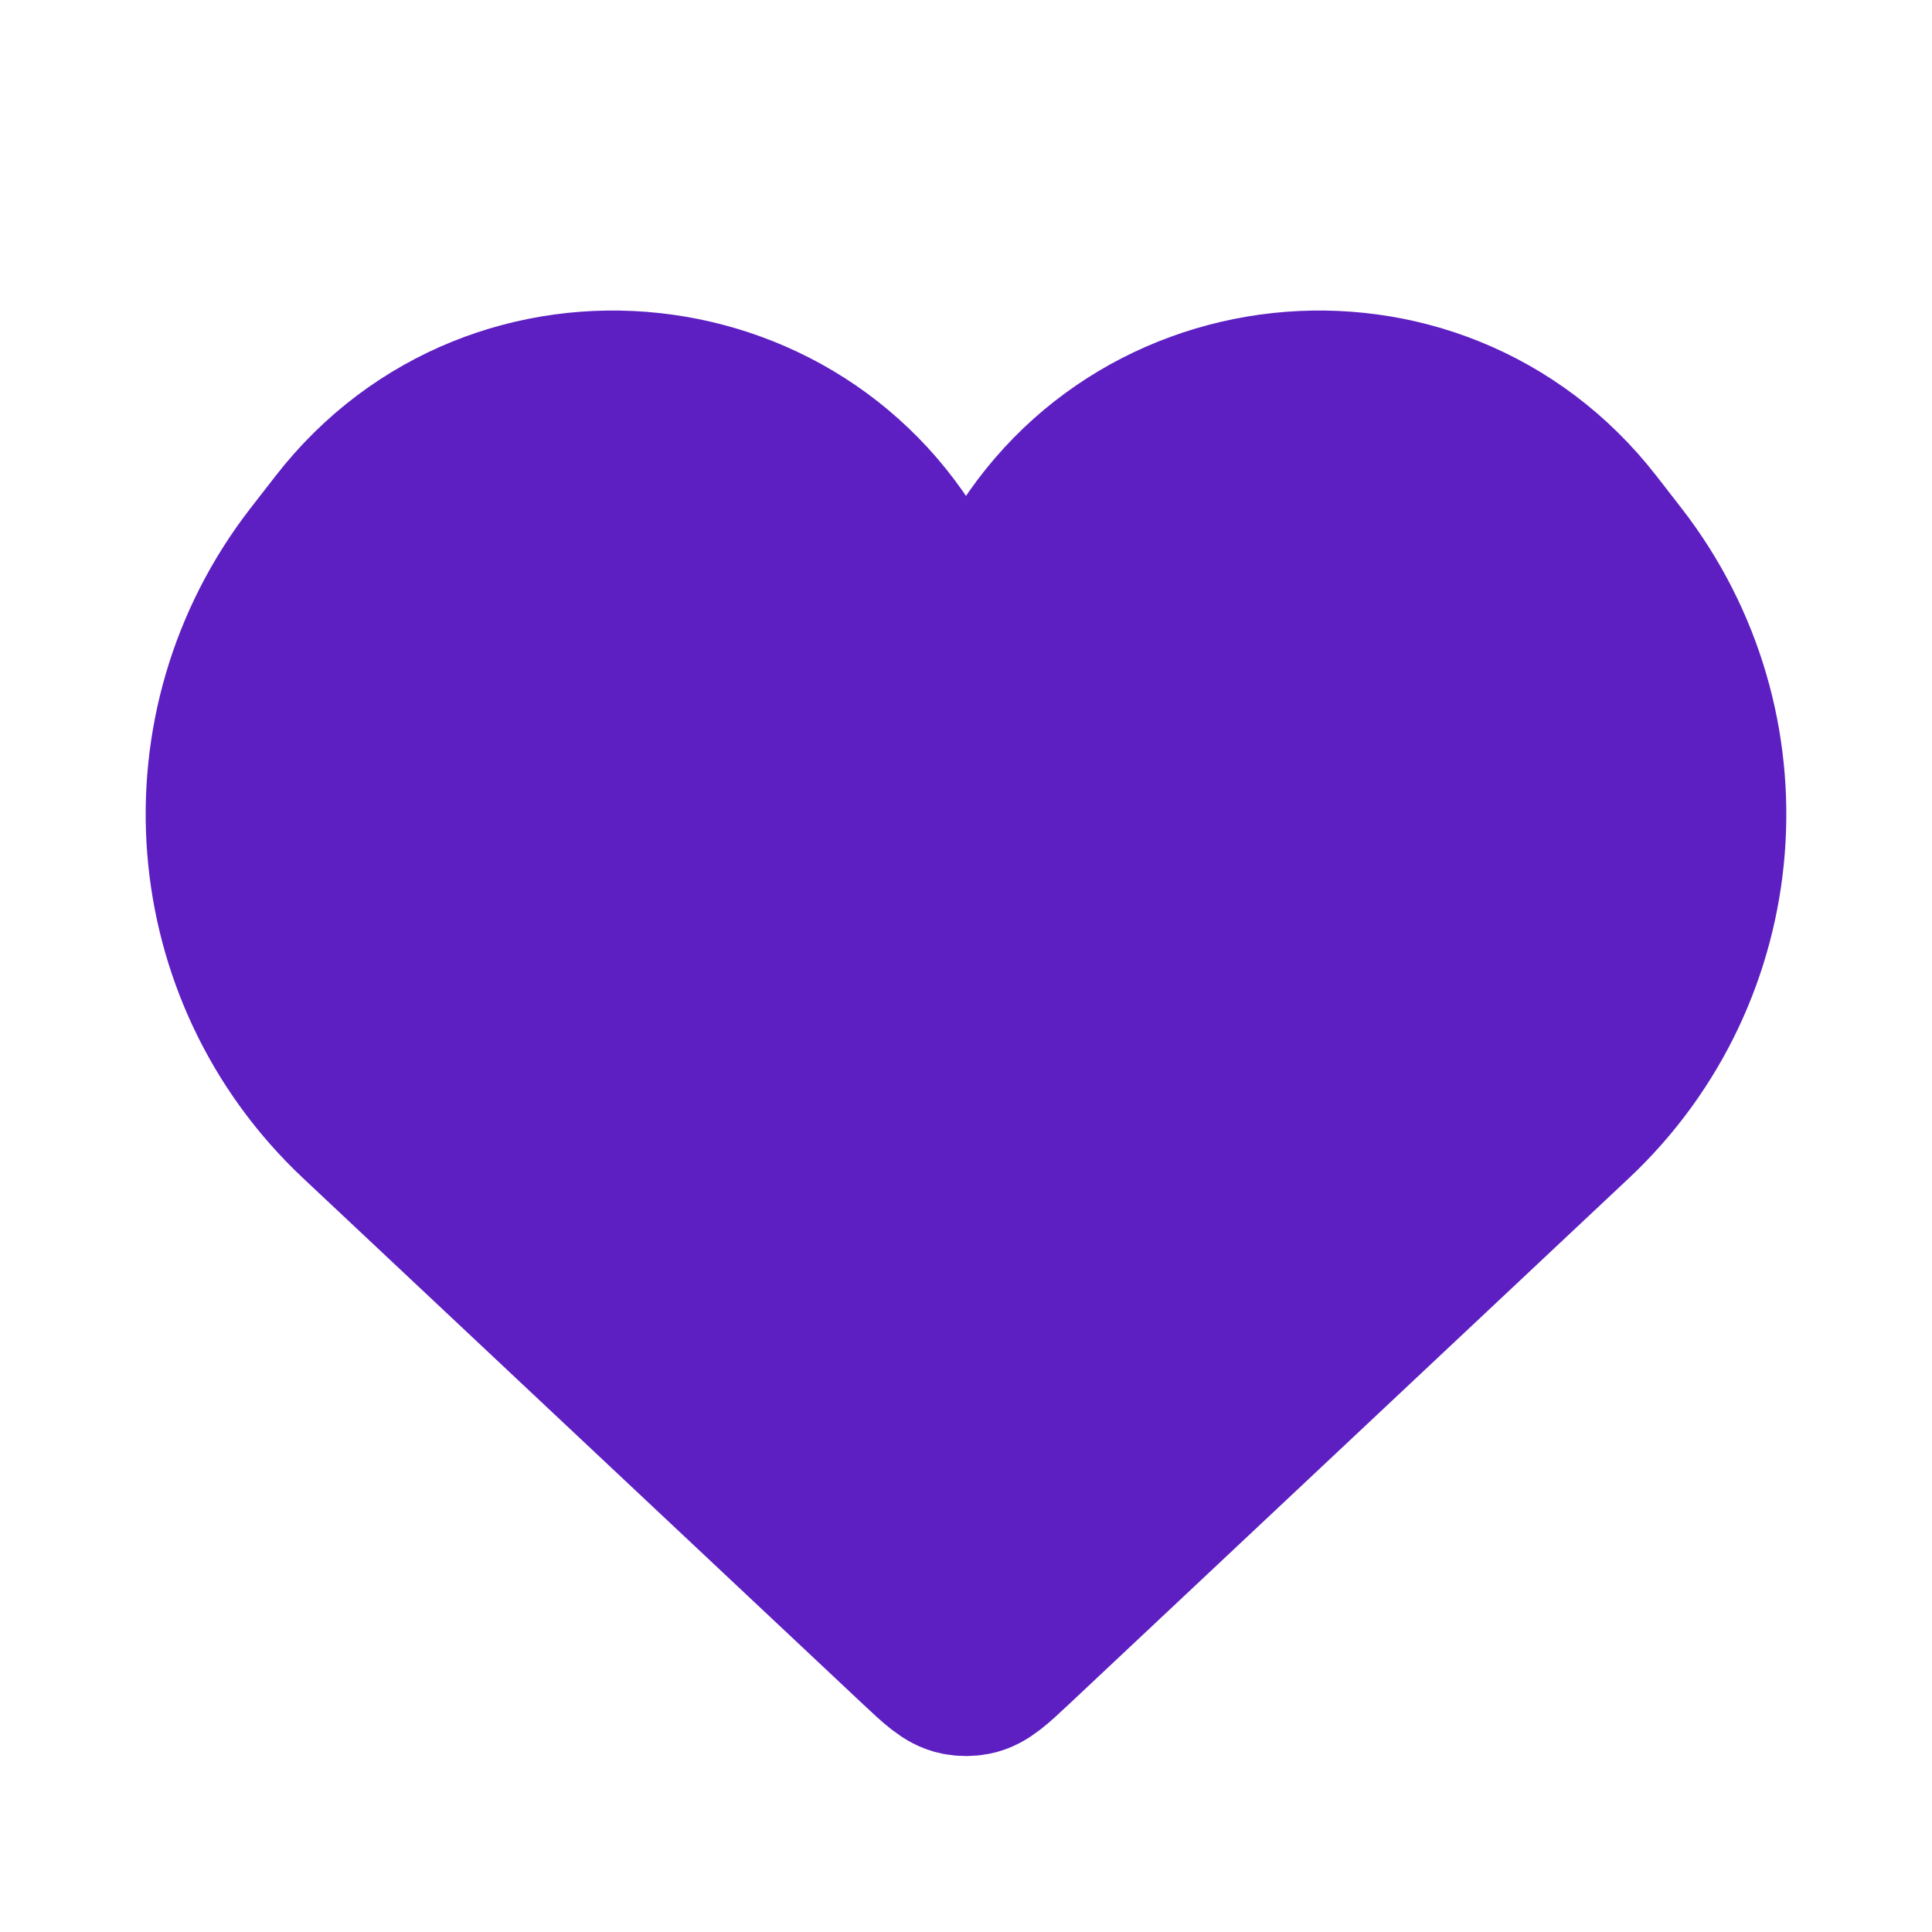
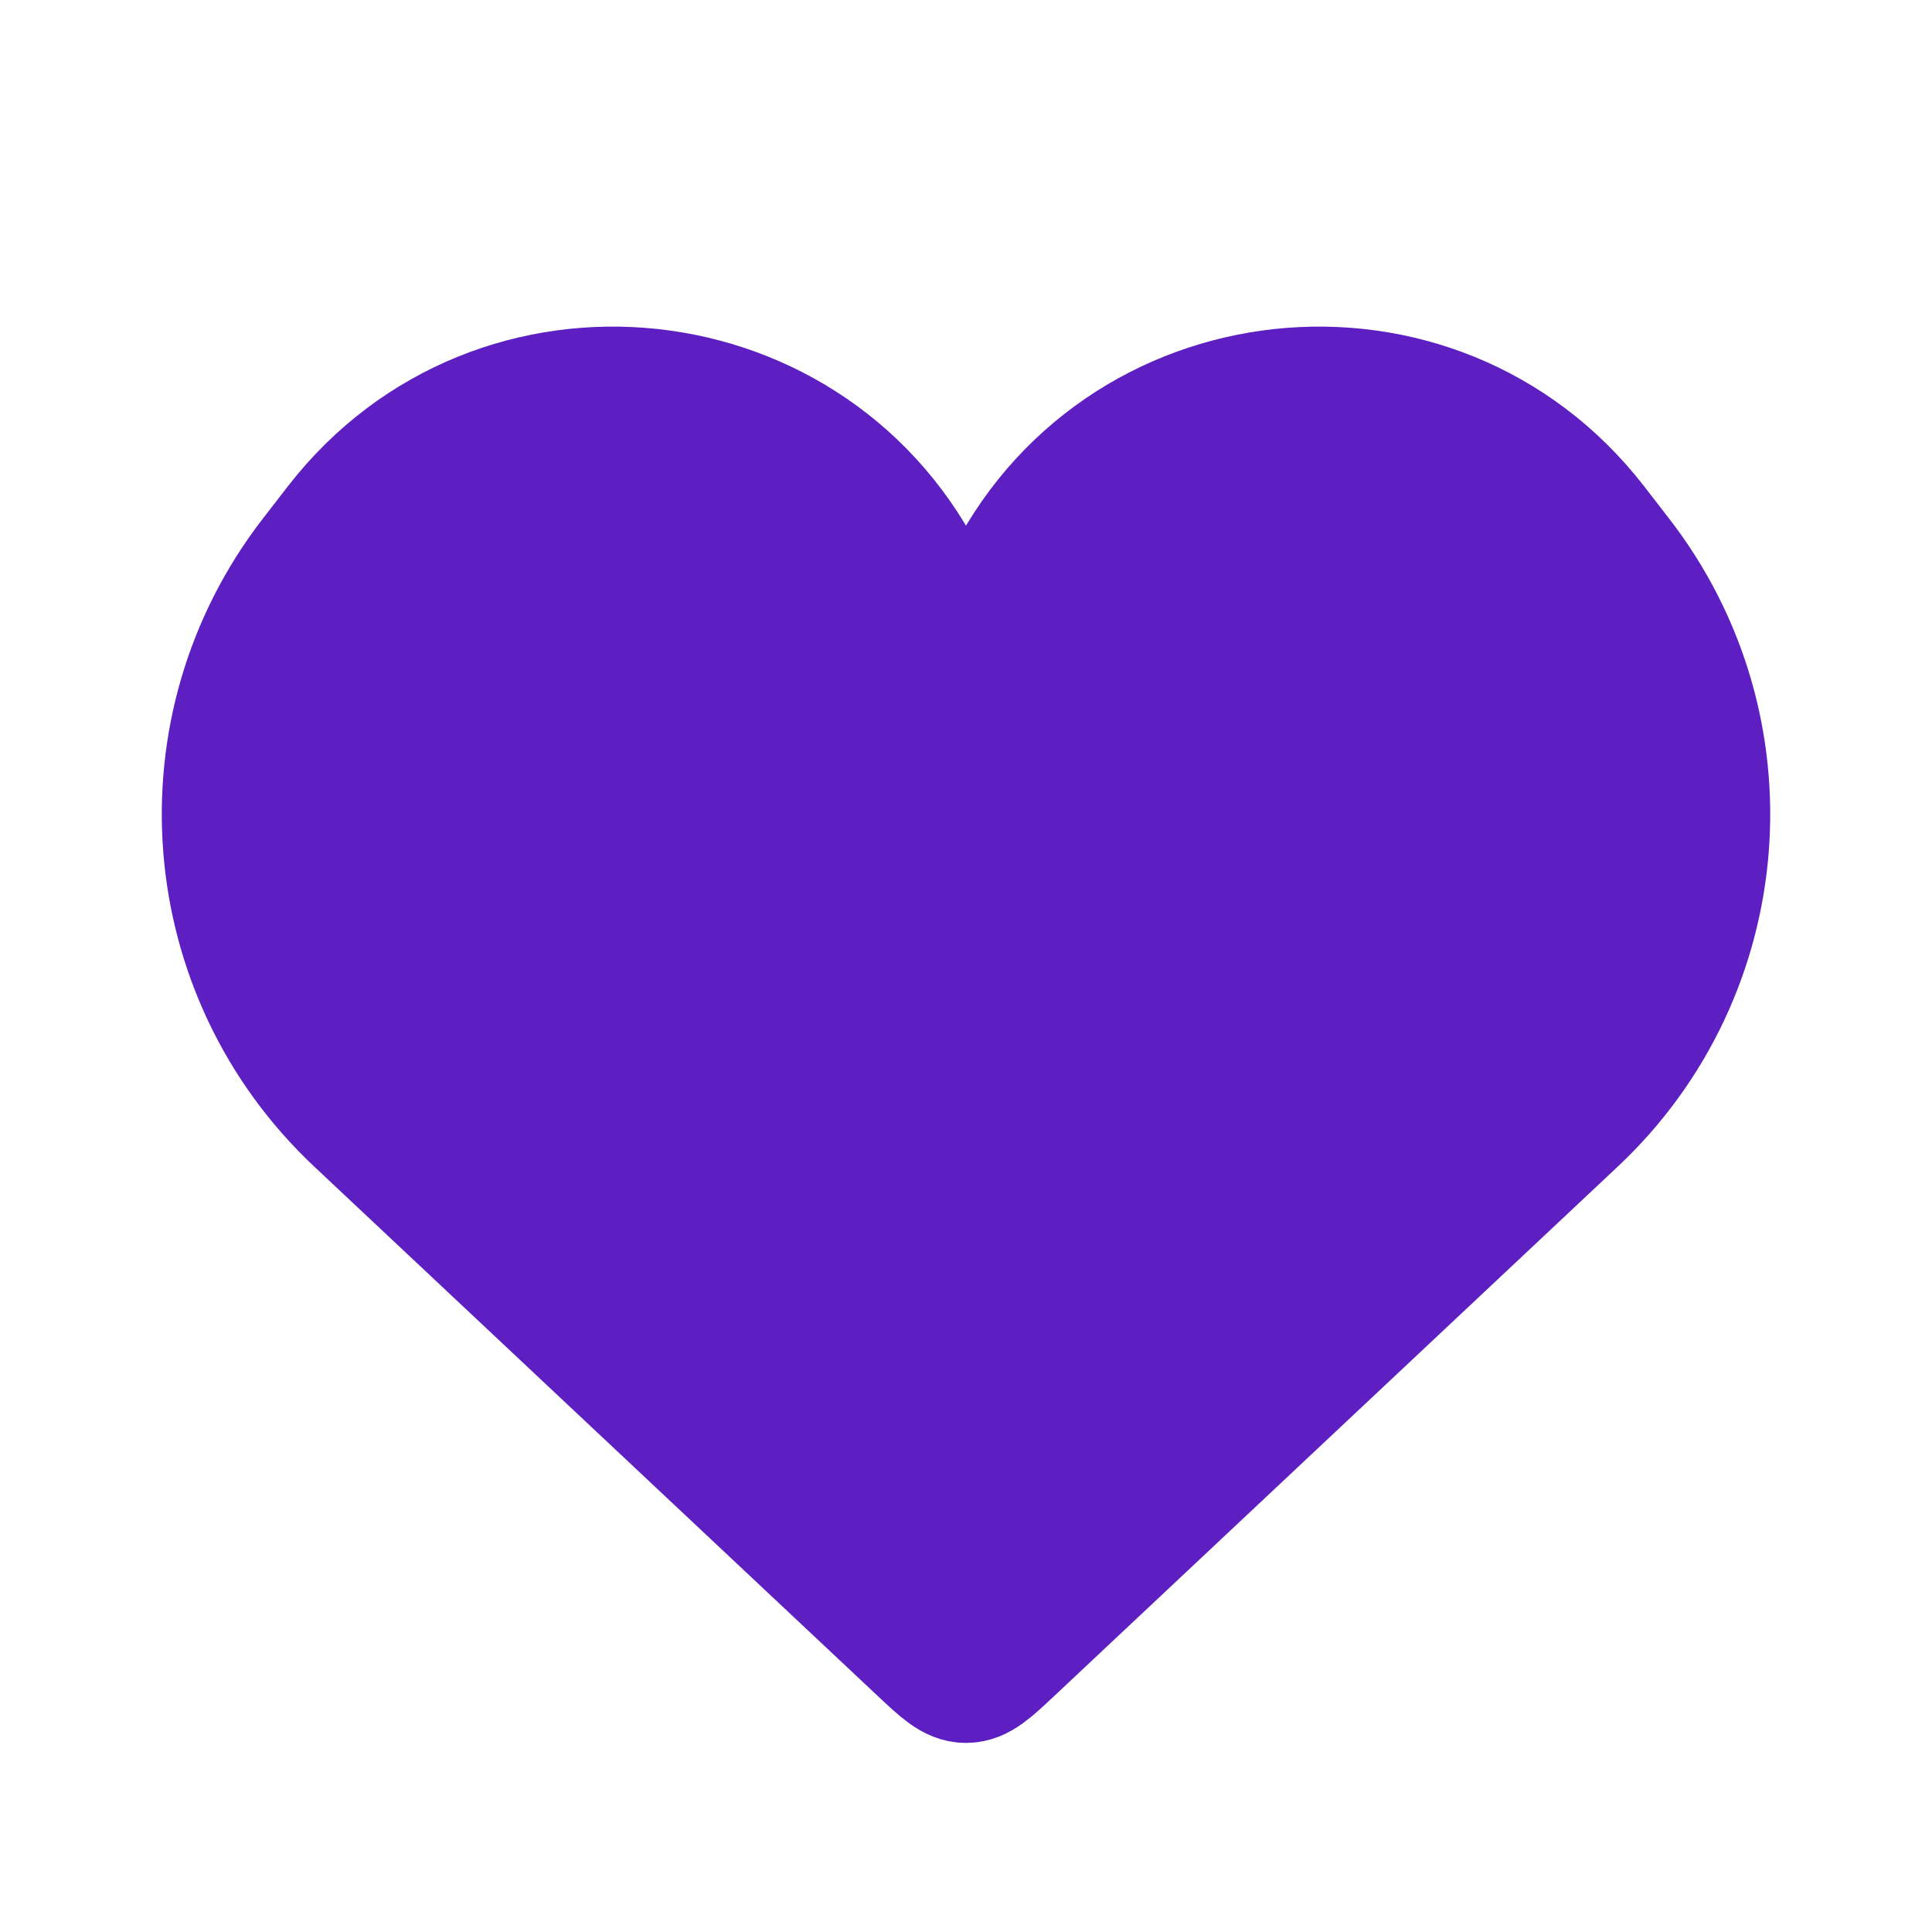
- <svg xmlns="http://www.w3.org/2000/svg" width="24" height="24" viewBox="0 0 24 24" fill="none">
-   <path d="M4.451 13.908L11.403 20.439C11.643 20.664 11.762 20.777 11.904 20.805C11.967 20.817 12.033 20.817 12.096 20.805C12.238 20.777 12.357 20.664 12.597 20.439L19.549 13.908C21.506 12.071 21.743 9.047 20.098 6.926L19.788 6.527C17.82 3.991 13.87 4.416 12.487 7.314C12.291 7.723 11.709 7.723 11.513 7.314C10.13 4.416 6.18 3.991 4.212 6.527L3.902 6.926C2.257 9.047 2.494 12.071 4.451 13.908Z" fill="#5D1FC2" stroke="#5D1FC2" stroke-width="2" />
+ <svg xmlns="http://www.w3.org/2000/svg" width="30" height="30" viewBox="0 0 30 30" fill="none">
+   <path d="M5.563 17.385L14.315 25.607C14.64 25.912 14.802 26.064 15 26.064C15.198 26.064 15.36 25.912 15.685 25.607L15.685 25.607L24.437 17.385C26.882 15.088 27.179 11.308 25.122 8.658L24.736 8.159C22.275 4.988 17.337 5.52 15.608 9.142C15.364 9.654 14.636 9.654 14.392 9.142C12.663 5.52 7.725 4.988 5.264 8.159L4.878 8.658C2.821 11.308 3.118 15.088 5.563 17.385Z" fill="#5D1FC2" stroke="#5D1FC2" stroke-width="2" />
</svg>
